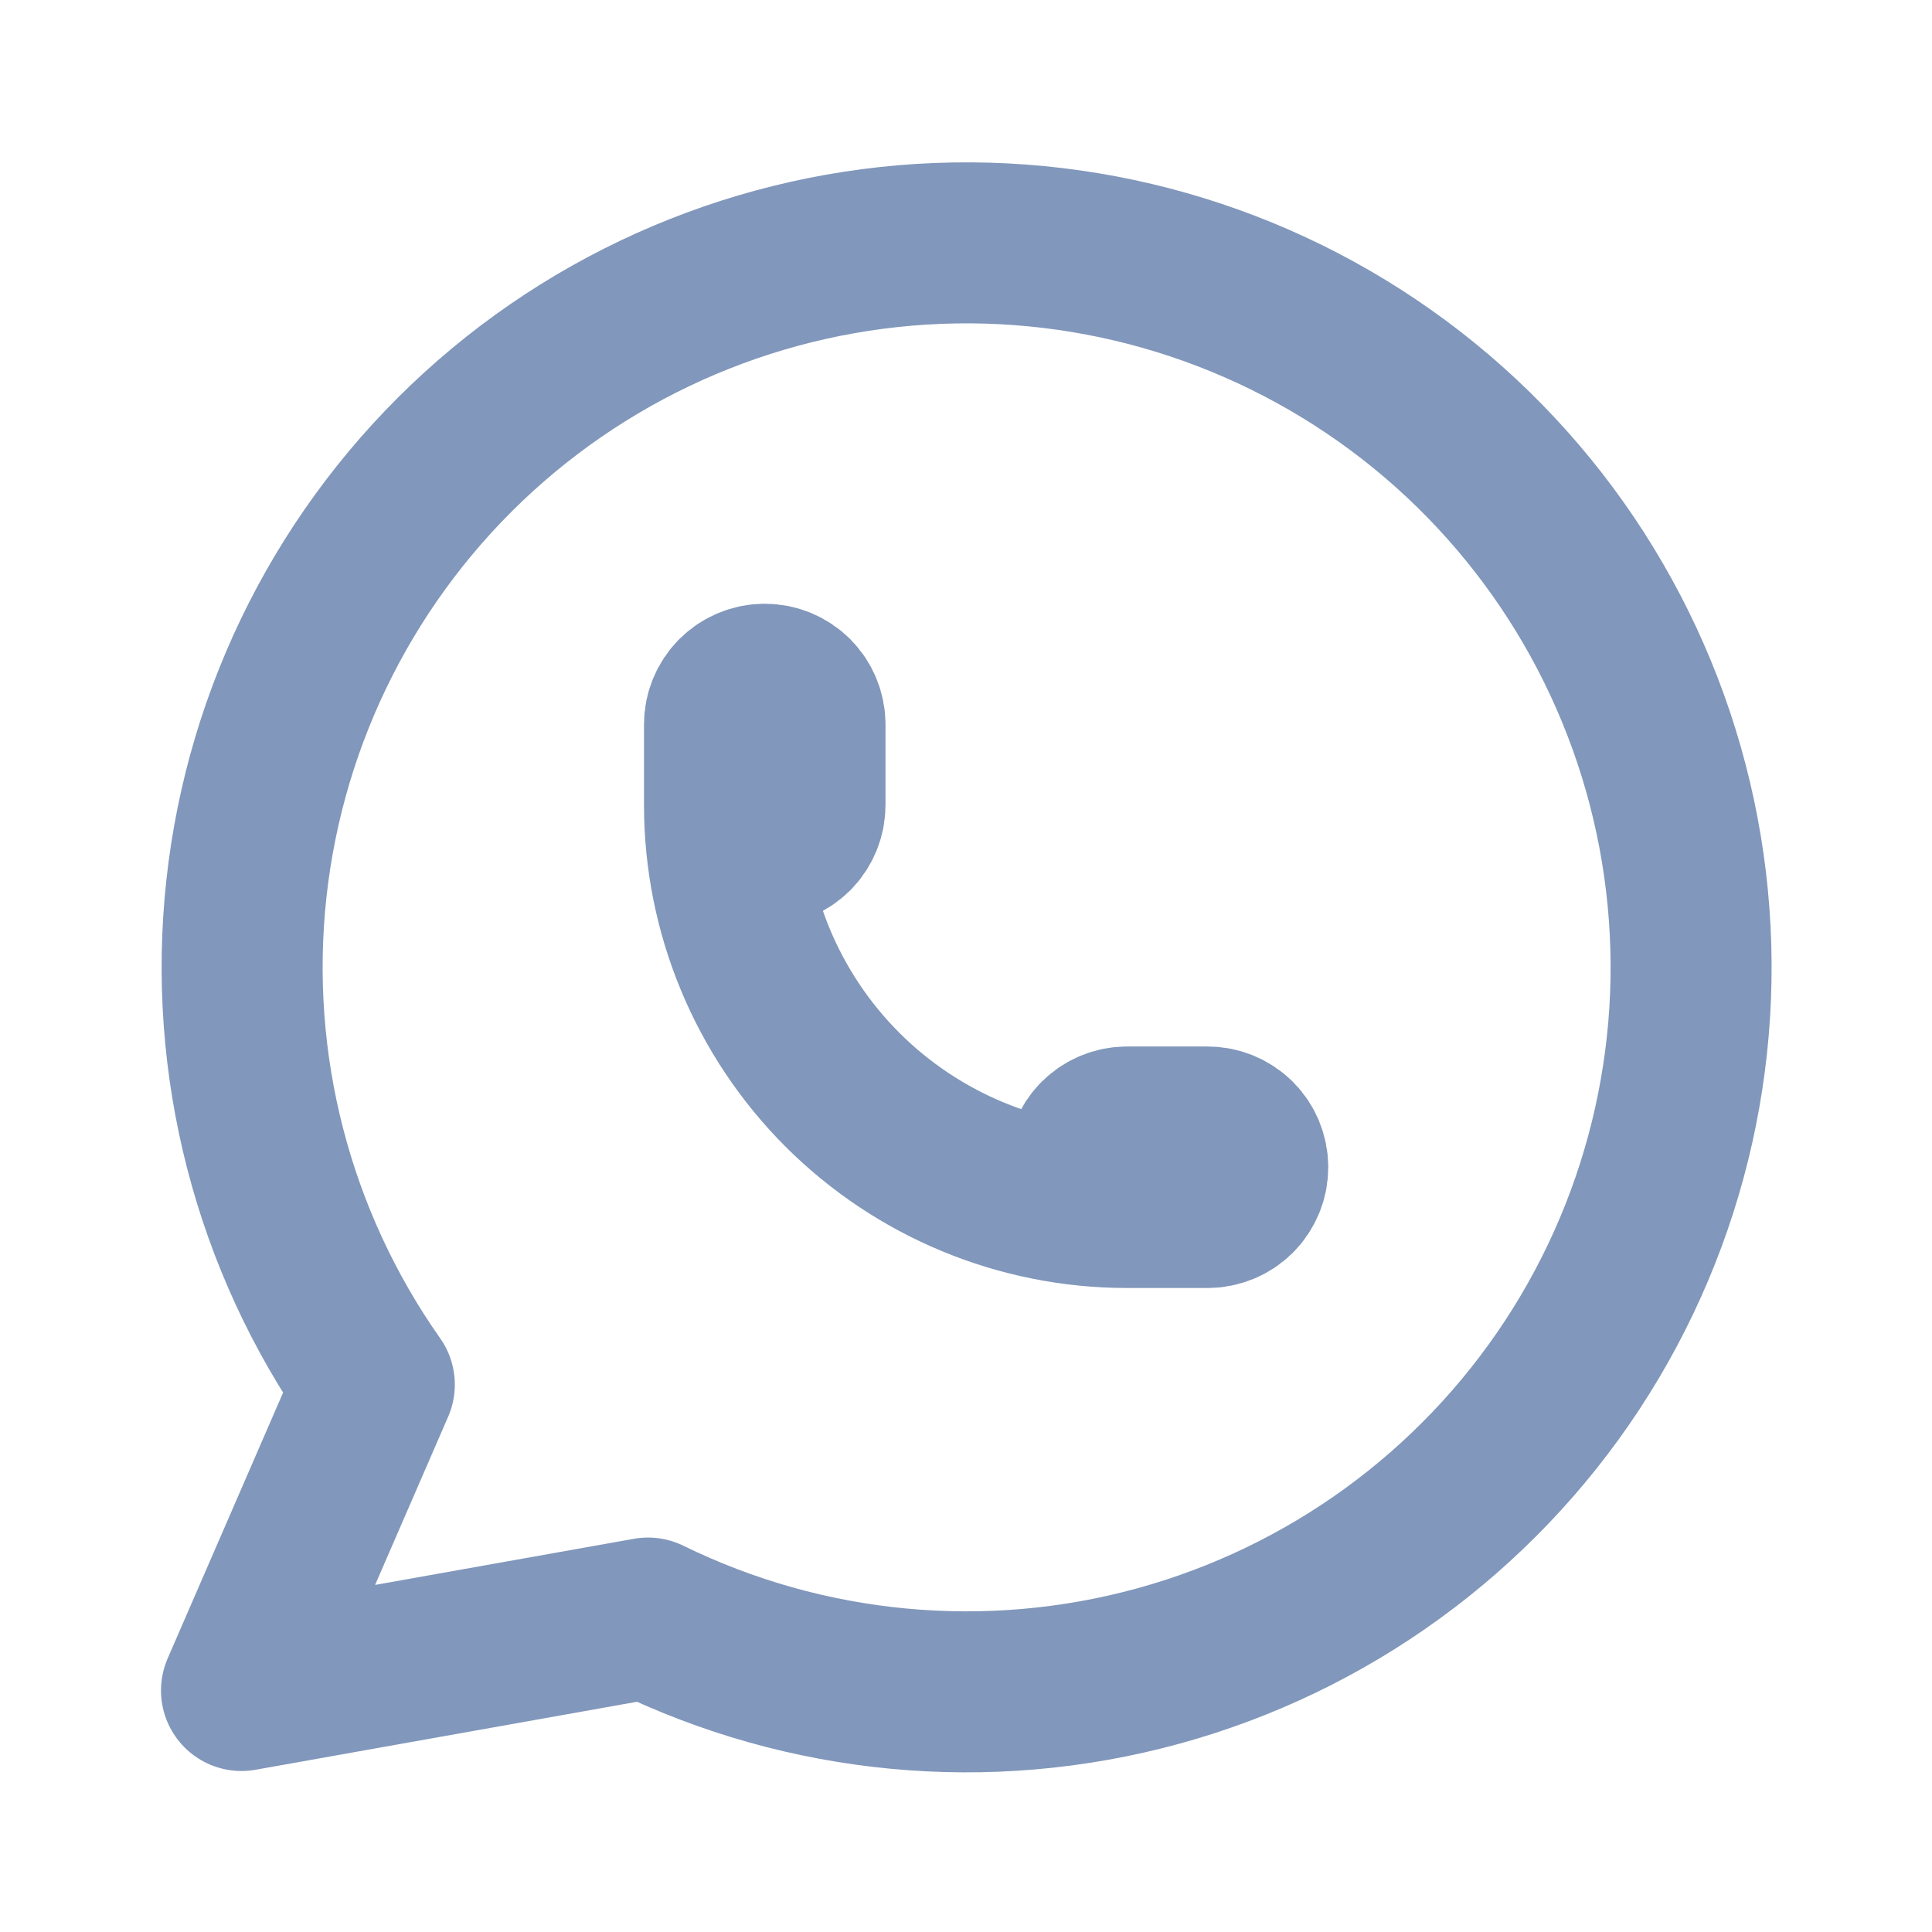
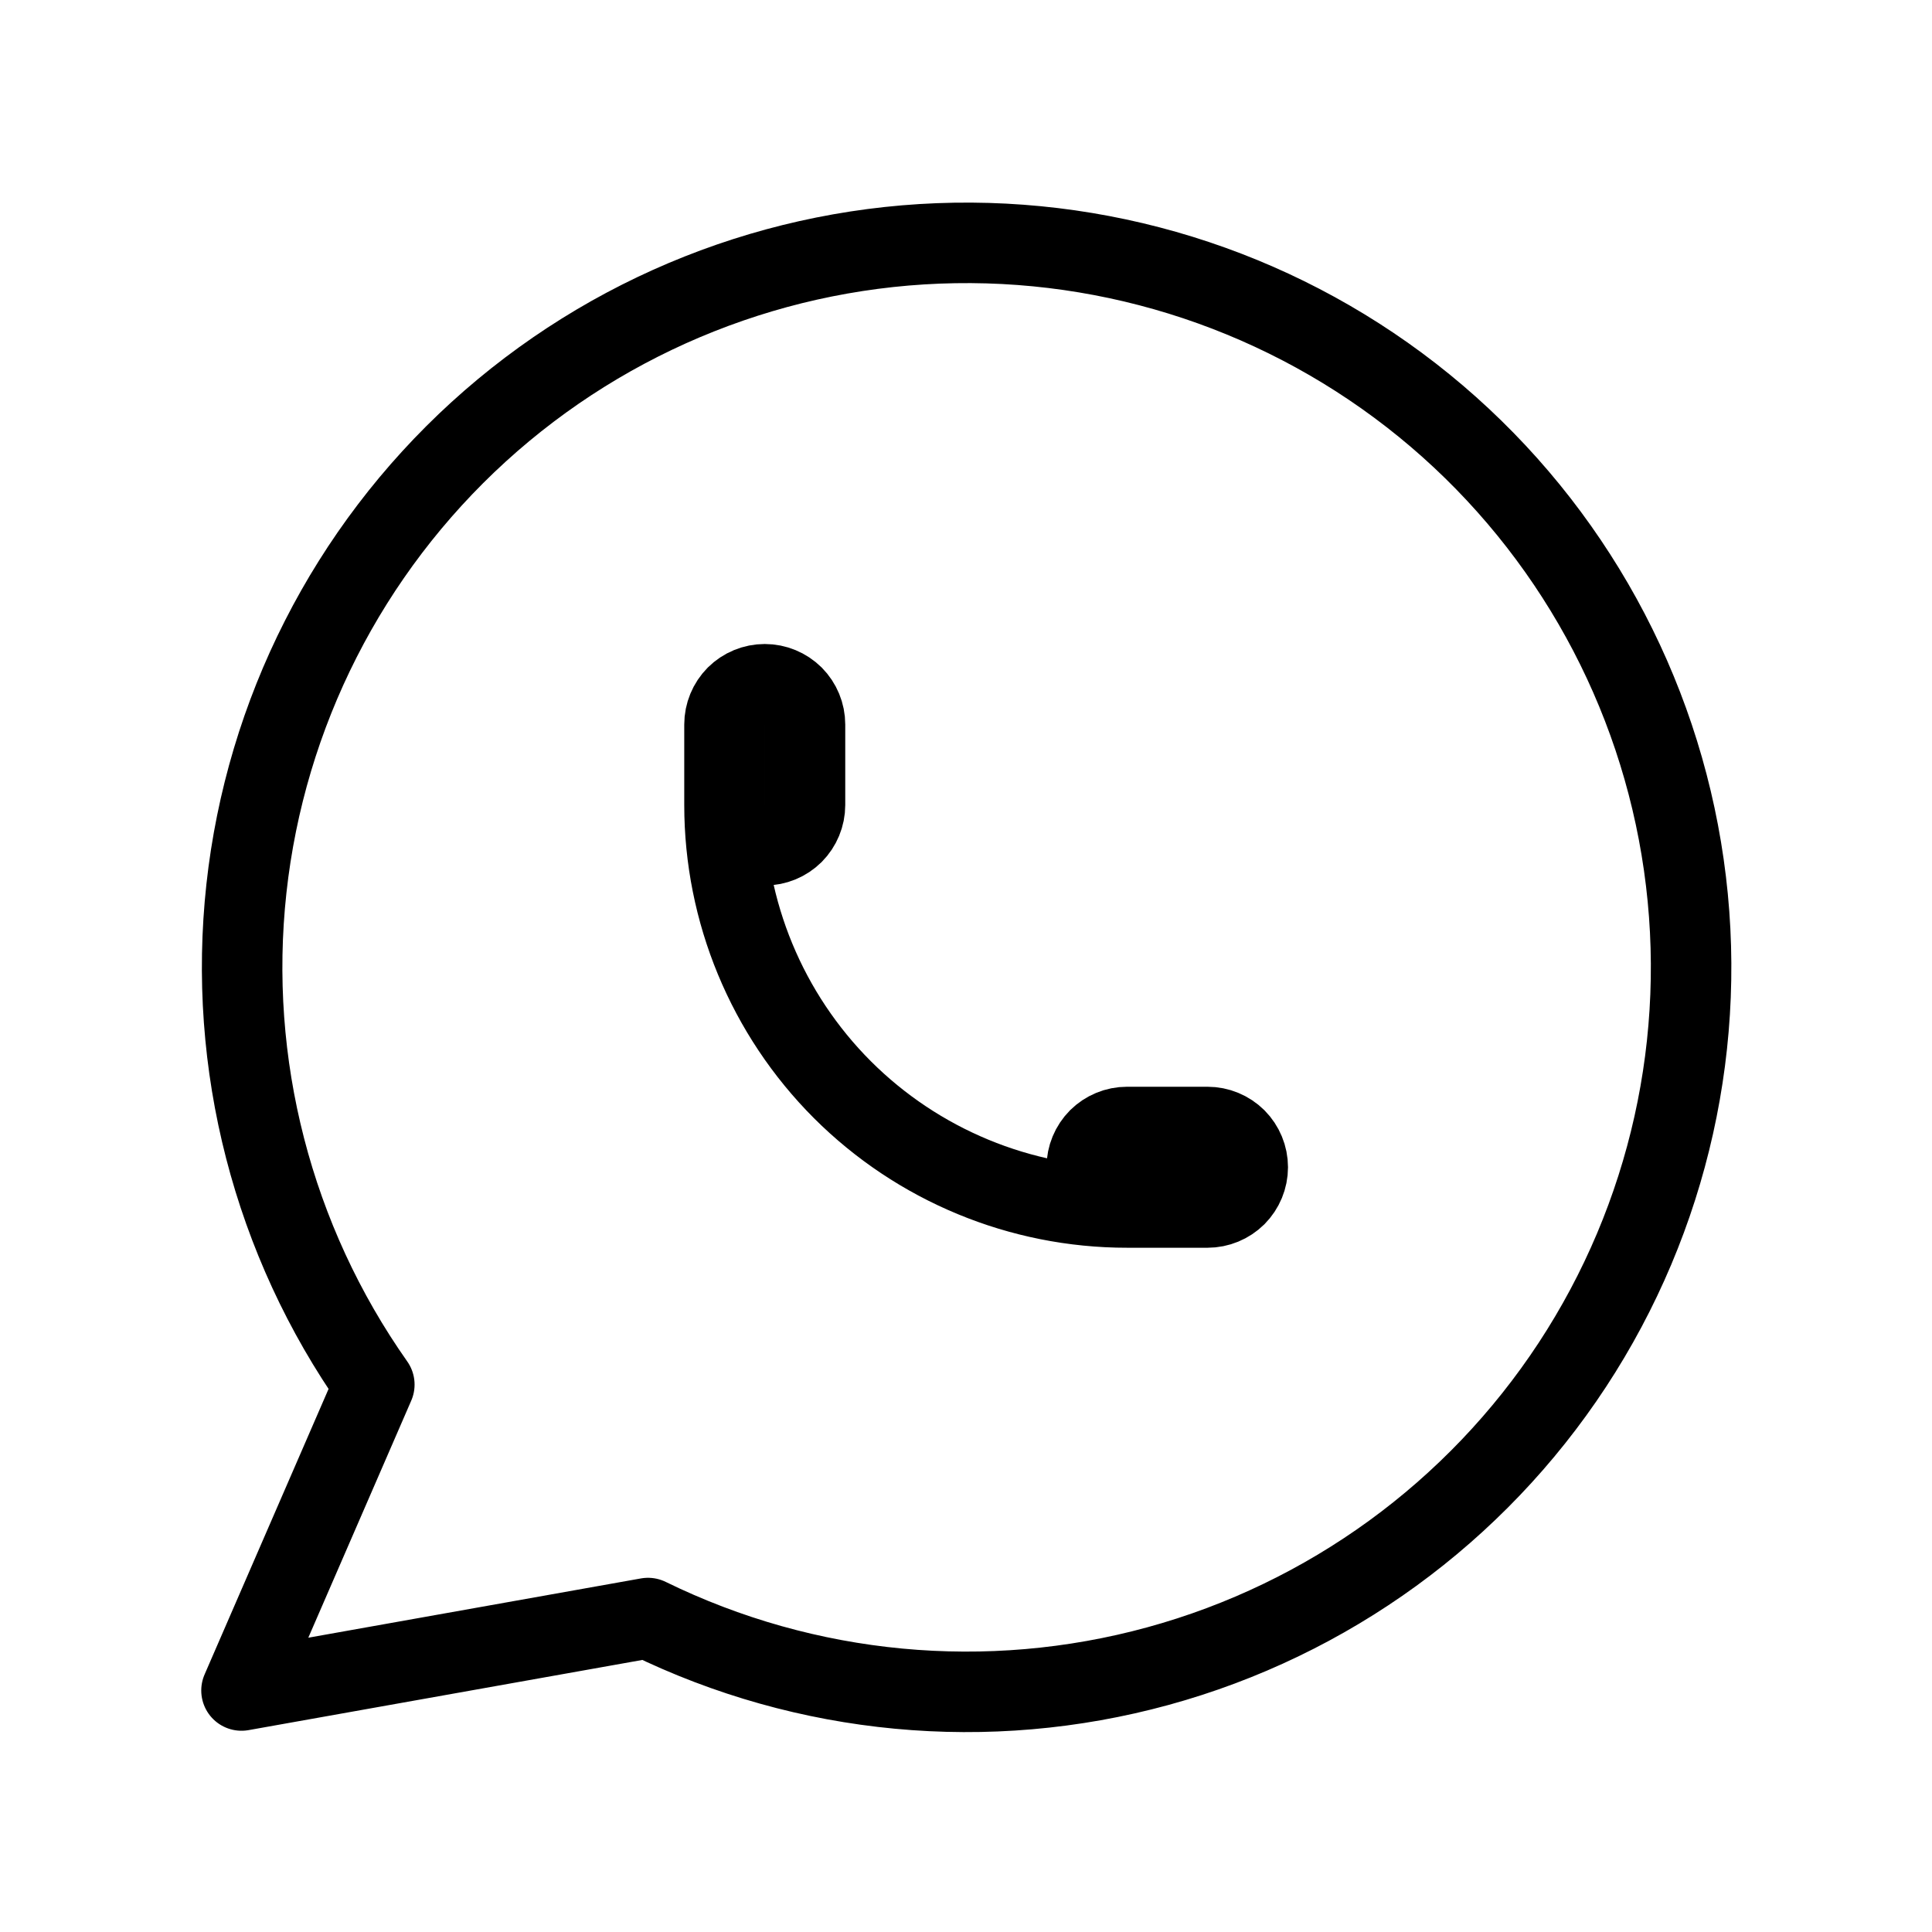
<svg xmlns="http://www.w3.org/2000/svg" width="24" height="24" viewBox="0 0 24 24" fill="none">
-   <path d="M3 21L4.65 17.2C3.388 15.408 2.823 13.217 3.061 11.038C3.299 8.859 4.325 6.842 5.945 5.365C7.565 3.889 9.668 3.054 11.859 3.018C14.051 2.982 16.18 3.747 17.848 5.169C19.516 6.592 20.607 8.574 20.917 10.744C21.227 12.914 20.735 15.122 19.532 16.955C18.329 18.787 16.499 20.118 14.385 20.697C12.271 21.276 10.019 21.064 8.05 20.1L3 21" stroke="#8197BB" stroke-width="2" stroke-linecap="round" stroke-linejoin="round" />
-   <path d="M9 10C9 10.133 9.053 10.26 9.146 10.354C9.24 10.447 9.367 10.5 9.5 10.5C9.633 10.5 9.76 10.447 9.854 10.354C9.947 10.26 10 10.133 10 10V9C10 8.867 9.947 8.74 9.854 8.646C9.76 8.553 9.633 8.5 9.5 8.5C9.367 8.5 9.24 8.553 9.146 8.646C9.053 8.74 9 8.867 9 9V10ZM9 10C9 11.326 9.527 12.598 10.464 13.536C11.402 14.473 12.674 15 14 15H15C15.133 15 15.26 14.947 15.354 14.854C15.447 14.76 15.5 14.633 15.5 14.5C15.5 14.367 15.447 14.24 15.354 14.146C15.26 14.053 15.133 14 15 14H14C13.867 14 13.74 14.053 13.646 14.146C13.553 14.24 13.5 14.367 13.5 14.5C13.5 14.633 13.553 14.76 13.646 14.854C13.74 14.947 13.867 15 14 15" stroke="#8197BB" stroke-width="2" stroke-linecap="round" stroke-linejoin="round" />
+   <path d="M3 21L4.65 17.2C3.388 15.408 2.823 13.217 3.061 11.038C3.299 8.859 4.325 6.842 5.945 5.365C7.565 3.889 9.668 3.054 11.859 3.018C14.051 2.982 16.18 3.747 17.848 5.169C19.516 6.592 20.607 8.574 20.917 10.744C21.227 12.914 20.735 15.122 19.532 16.955C18.329 18.787 16.499 20.118 14.385 20.697C12.271 21.276 10.019 21.064 8.05 20.1L3 21" stroke="currentColor" stroke-width="currentColor" stroke-linecap="round" stroke-linejoin="round" />
+   <path d="M9 10C9 10.133 9.053 10.26 9.146 10.354C9.24 10.447 9.367 10.5 9.5 10.5C9.633 10.5 9.76 10.447 9.854 10.354C9.947 10.26 10 10.133 10 10V9C10 8.867 9.947 8.74 9.854 8.646C9.76 8.553 9.633 8.5 9.5 8.5C9.367 8.5 9.24 8.553 9.146 8.646C9.053 8.74 9 8.867 9 9V10ZM9 10C9 11.326 9.527 12.598 10.464 13.536C11.402 14.473 12.674 15 14 15H15C15.133 15 15.26 14.947 15.354 14.854C15.447 14.76 15.5 14.633 15.5 14.5C15.5 14.367 15.447 14.24 15.354 14.146C15.26 14.053 15.133 14 15 14H14C13.867 14 13.74 14.053 13.646 14.146C13.553 14.24 13.5 14.367 13.5 14.5C13.5 14.633 13.553 14.76 13.646 14.854C13.74 14.947 13.867 15 14 15" stroke="currentColor" stroke-width="currentColor" stroke-linecap="round" stroke-linejoin="round" />
</svg>
